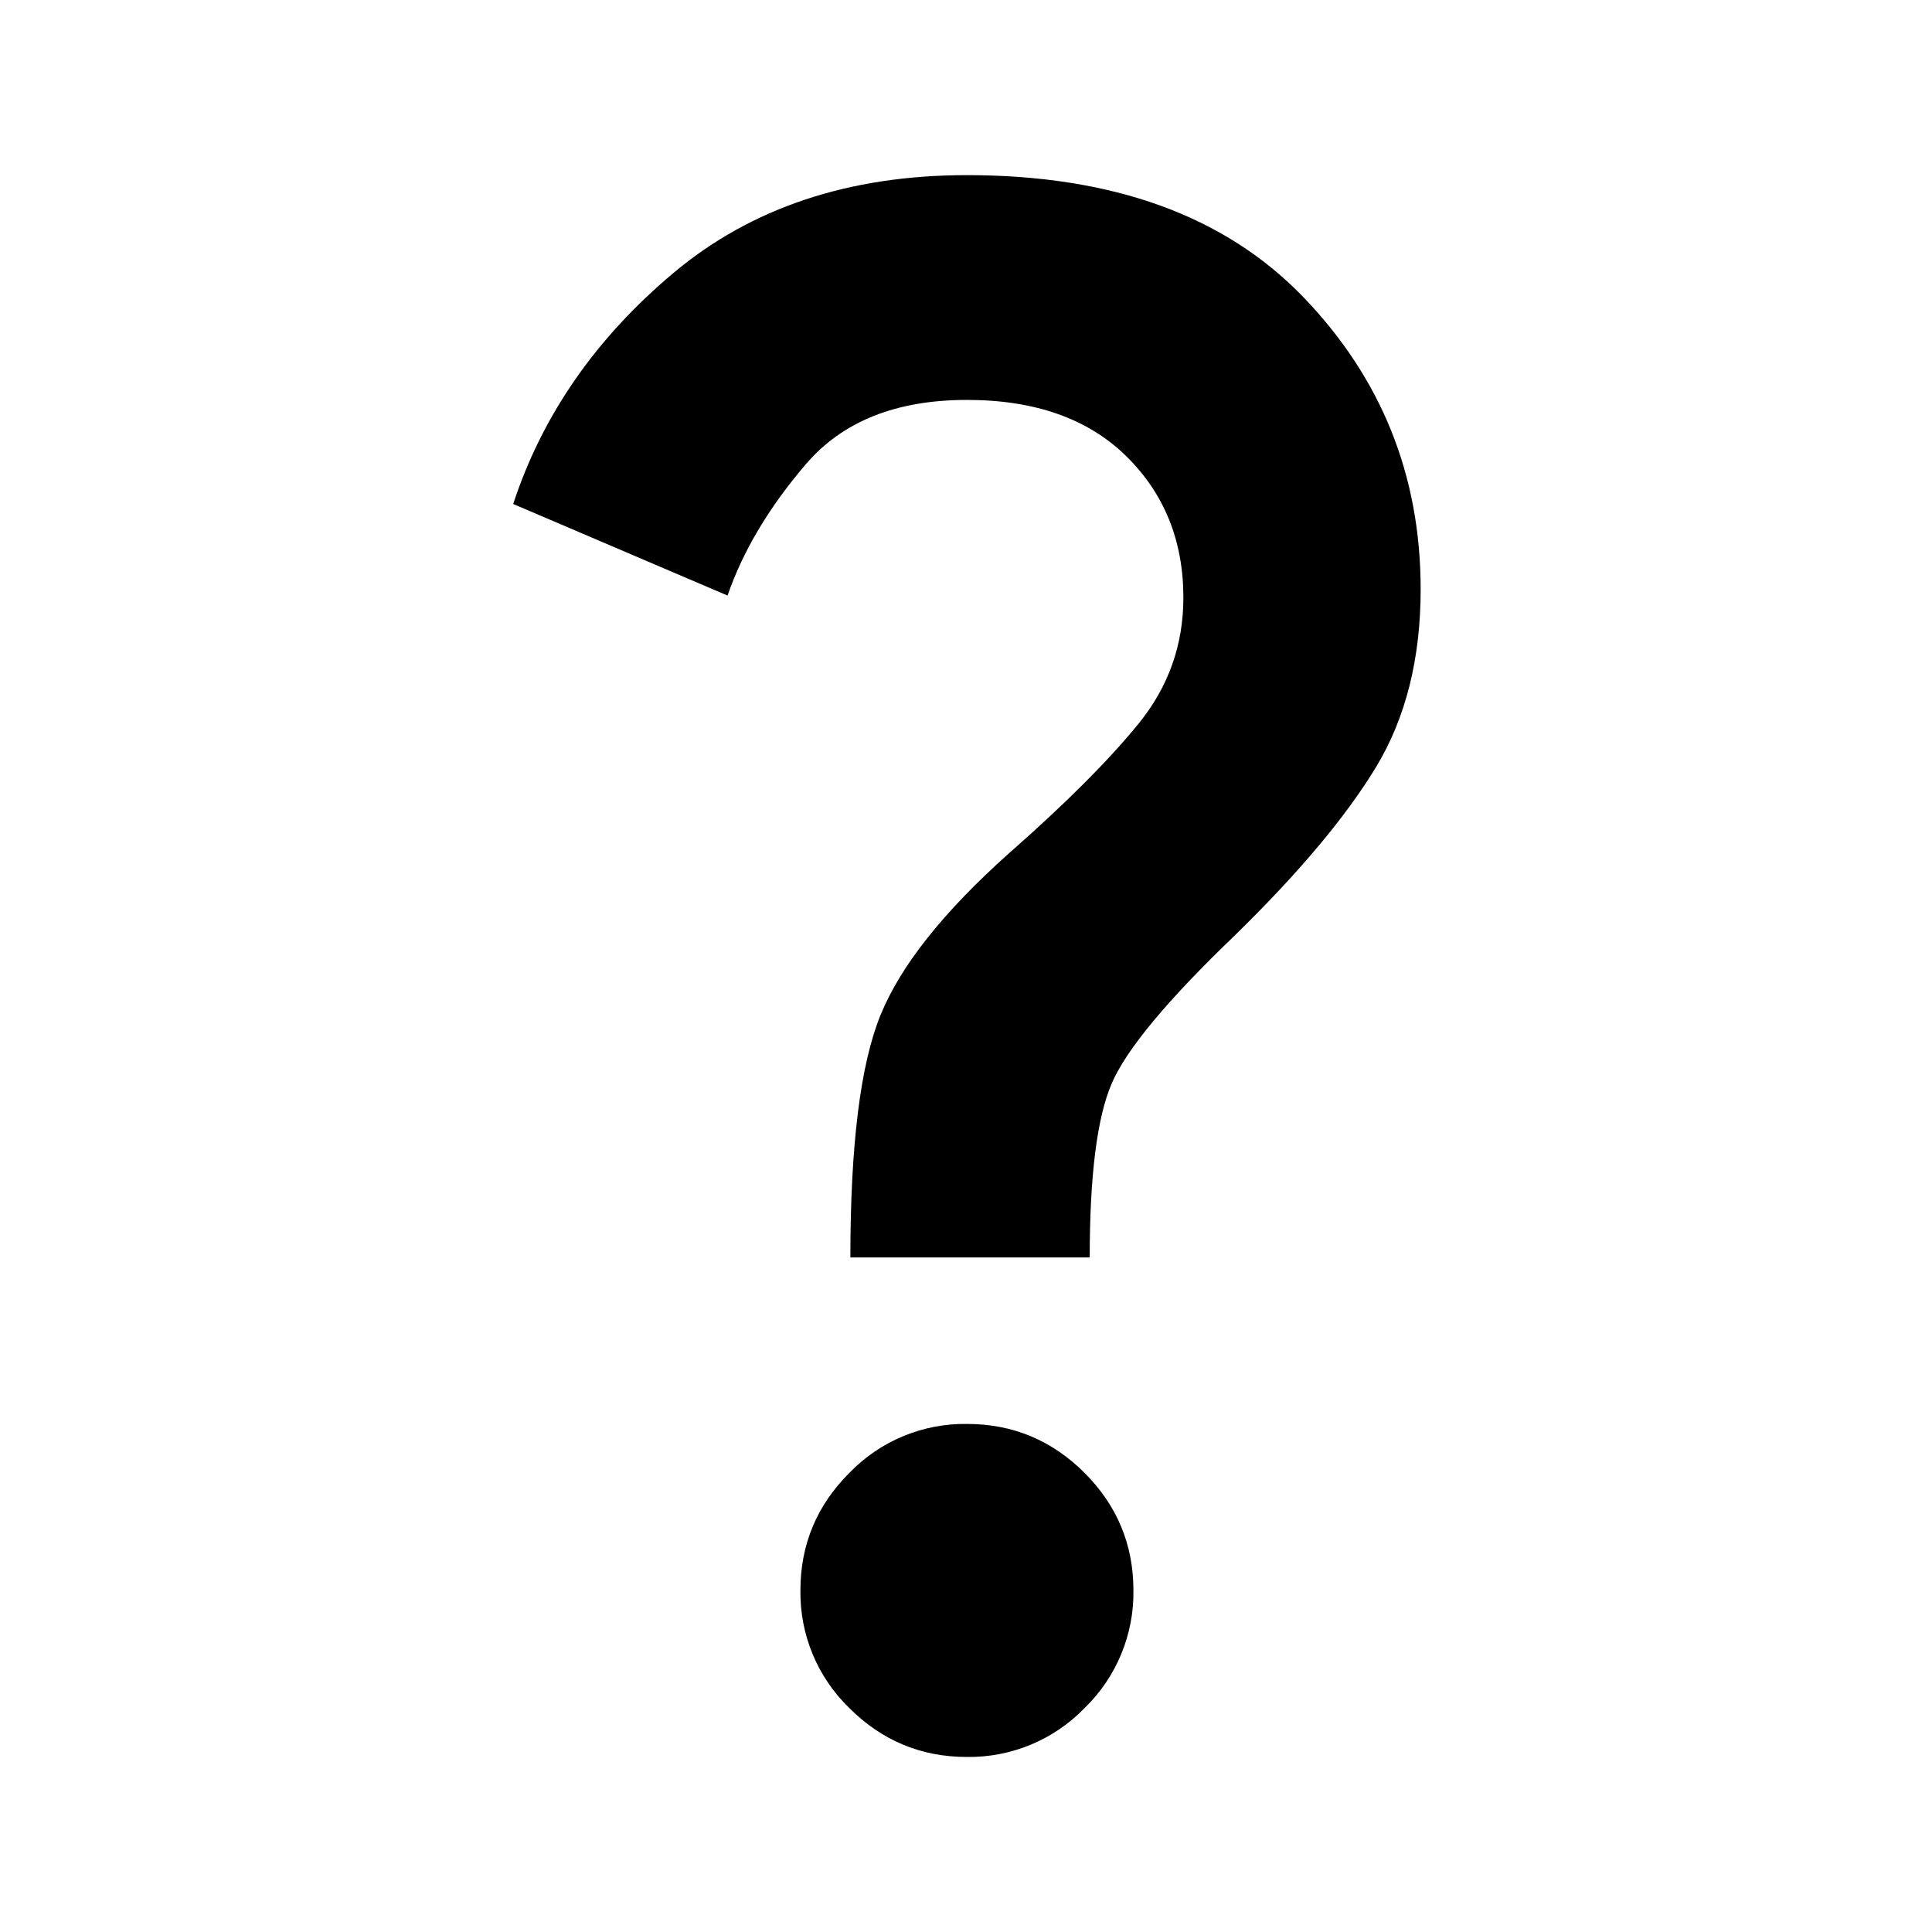
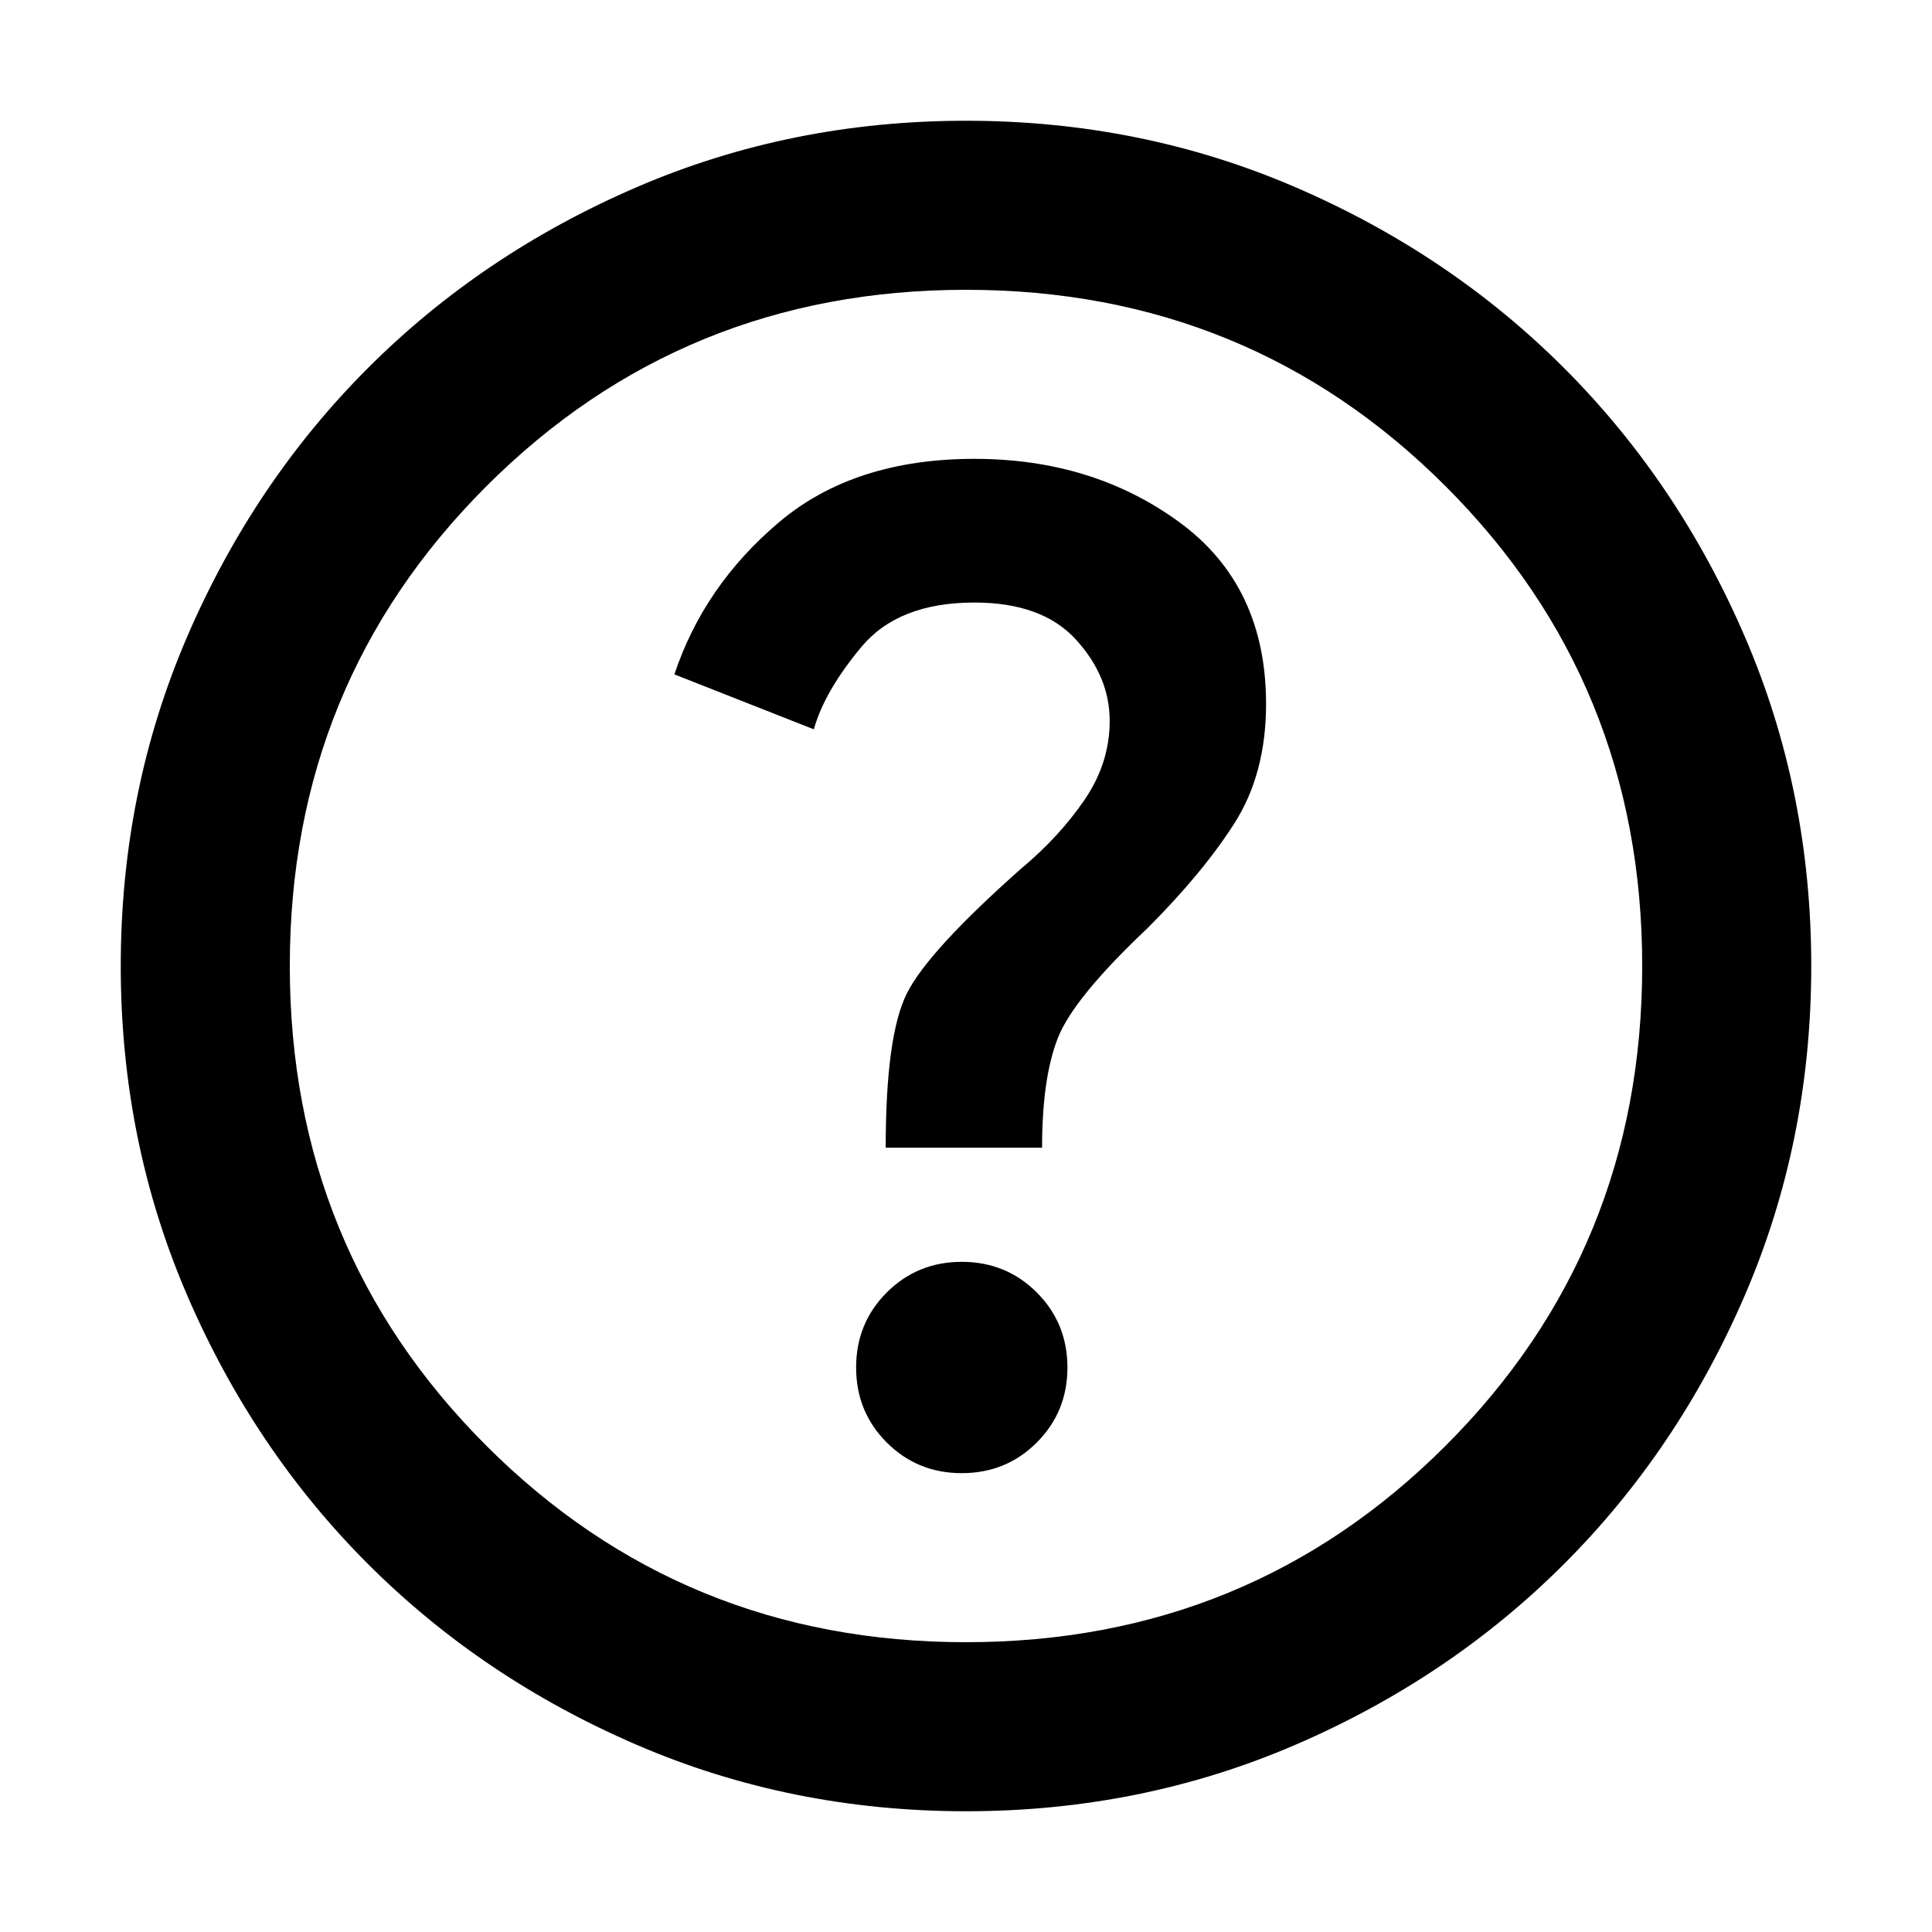
- <svg xmlns="http://www.w3.org/2000/svg" viewBox="0 0 16 16" height="16" width="16" xml:space="preserve" style="fill-rule:evenodd;clip-rule:evenodd;stroke-linejoin:round;stroke-miterlimit:2">
-   <path d="M10.6 16c0-1.35.121-2.321.363-2.913.241-.591.754-1.237 1.537-1.937.683-.6 1.204-1.121 1.563-1.563.358-.441.537-.945.537-1.512 0-.683-.229-1.25-.687-1.7-.459-.45-1.096-.675-1.913-.675-.85 0-1.496.258-1.937.775-.442.517-.755 1.042-.938 1.575L6.55 6.95c.35-1.067.992-1.992 1.925-2.775C9.408 3.392 10.583 3 12 3c1.75 0 3.096.487 4.038 1.462.941.976 1.412 2.146 1.412 3.513 0 .833-.179 1.546-.537 2.137-.359.592-.921 1.263-1.688 2.013-.817.783-1.312 1.379-1.487 1.788-.175.408-.263 1.104-.263 2.087H10.6Zm1.4 6c-.55 0-1.021-.196-1.412-.587A1.927 1.927 0 0 1 10 20c0-.55.196-1.021.588-1.412A1.923 1.923 0 0 1 12 18c.55 0 1.021.196 1.413.588.391.391.587.862.587 1.412a1.93 1.93 0 0 1-.587 1.413A1.93 1.93 0 0 1 12 22Z" style="fill-rule:nonzero" transform="matrix(.68947 0 0 .68947 -.266 -.618)" />
+ <svg xmlns="http://www.w3.org/2000/svg" xml:space="preserve" style="fill-rule:evenodd;clip-rule:evenodd;stroke-linejoin:round;stroke-miterlimit:2" viewBox="0 0 16 16" height="16" width="16">
+   <path d="M478-240c14 0 25.833-4.833 35.5-14.5 9.667-9.667 14.5-21.5 14.5-35.5s-4.833-25.833-14.5-35.5C503.833-335.167 492-340 478-340s-25.833 4.833-35.5 14.5C432.833-315.833 428-304 428-290s4.833 25.833 14.5 35.5c9.667 9.667 21.5 14.5 35.5 14.5Zm-36-154h74c0-22 2.5-39.333 7.5-52 5-12.667 19.167-30 42.5-52 17.333-17.333 31-33.833 41-49.5 10-15.667 15-34.5 15-56.5 0-37.333-13.667-66-41-86s-59.667-30-97-30c-38 0-68.833 10-92.5 30s-40.167 44-49.5 72l66 26c3.333-12 10.833-25 22.5-39s29.5-21 53.5-21c21.333 0 37.333 5.833 48 17.5 10.667 11.667 16 24.5 16 38.5 0 13.333-4 25.833-12 37.5-8 11.667-18 22.5-30 32.5-29.333 26-47.333 45.667-54 59-6.667 13.333-10 37.667-10 73Zm38 314c-55.333 0-107.333-10.5-156-31.5S233-161 197-197s-64.5-78.333-85.5-127S80-424.667 80-480s10.5-107.333 31.5-156S161-727 197-763s78.333-64.5 127-85.5S424.667-880 480-880s107.333 10.5 156 31.5S727-799 763-763s64.5 78.333 85.5 127S880-535.333 880-480s-10.5 107.333-31.5 156S799-233 763-197s-78.333 64.5-127 85.5S535.333-80 480-80Zm0-80c89.333 0 165-31 227-93s93-137.667 93-227-31-165-93-227-137.667-93-227-93-165 31-227 93-93 137.667-93 227 31 165 93 227 137.667 93 227 93Z" style="fill-rule:nonzero" transform="translate(-.4 16.4) scale(.0175)" />
</svg>
